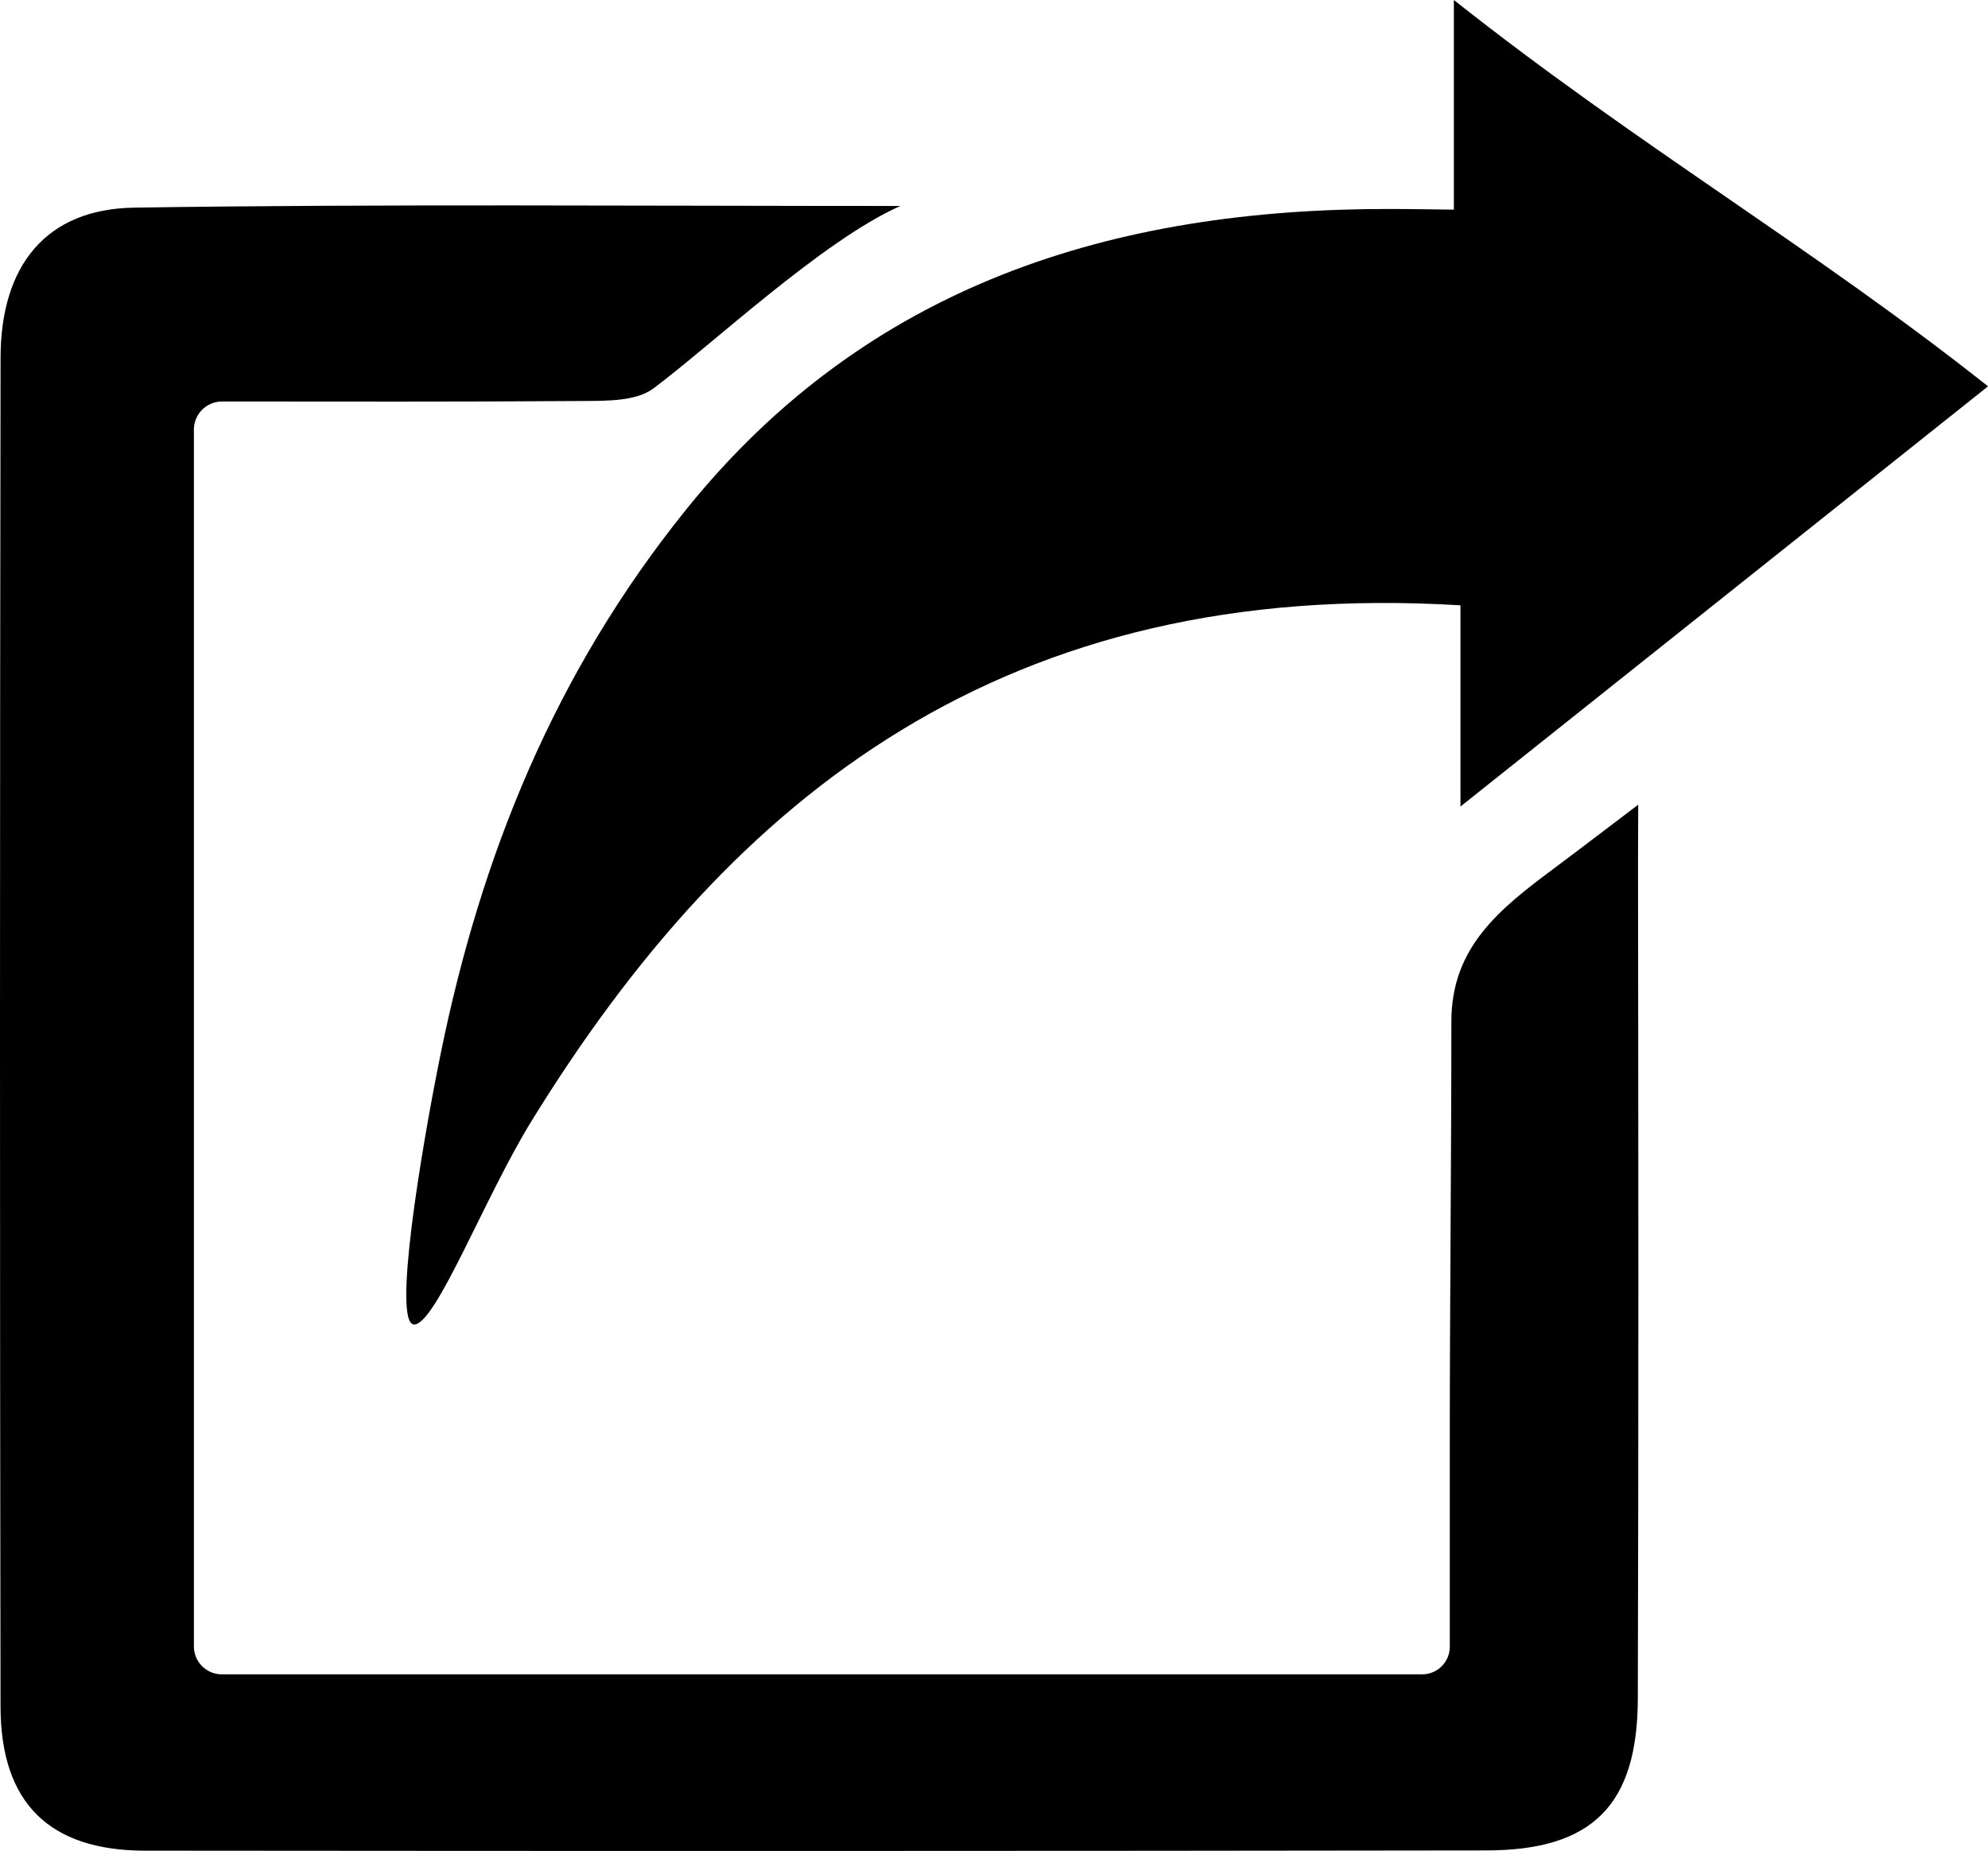
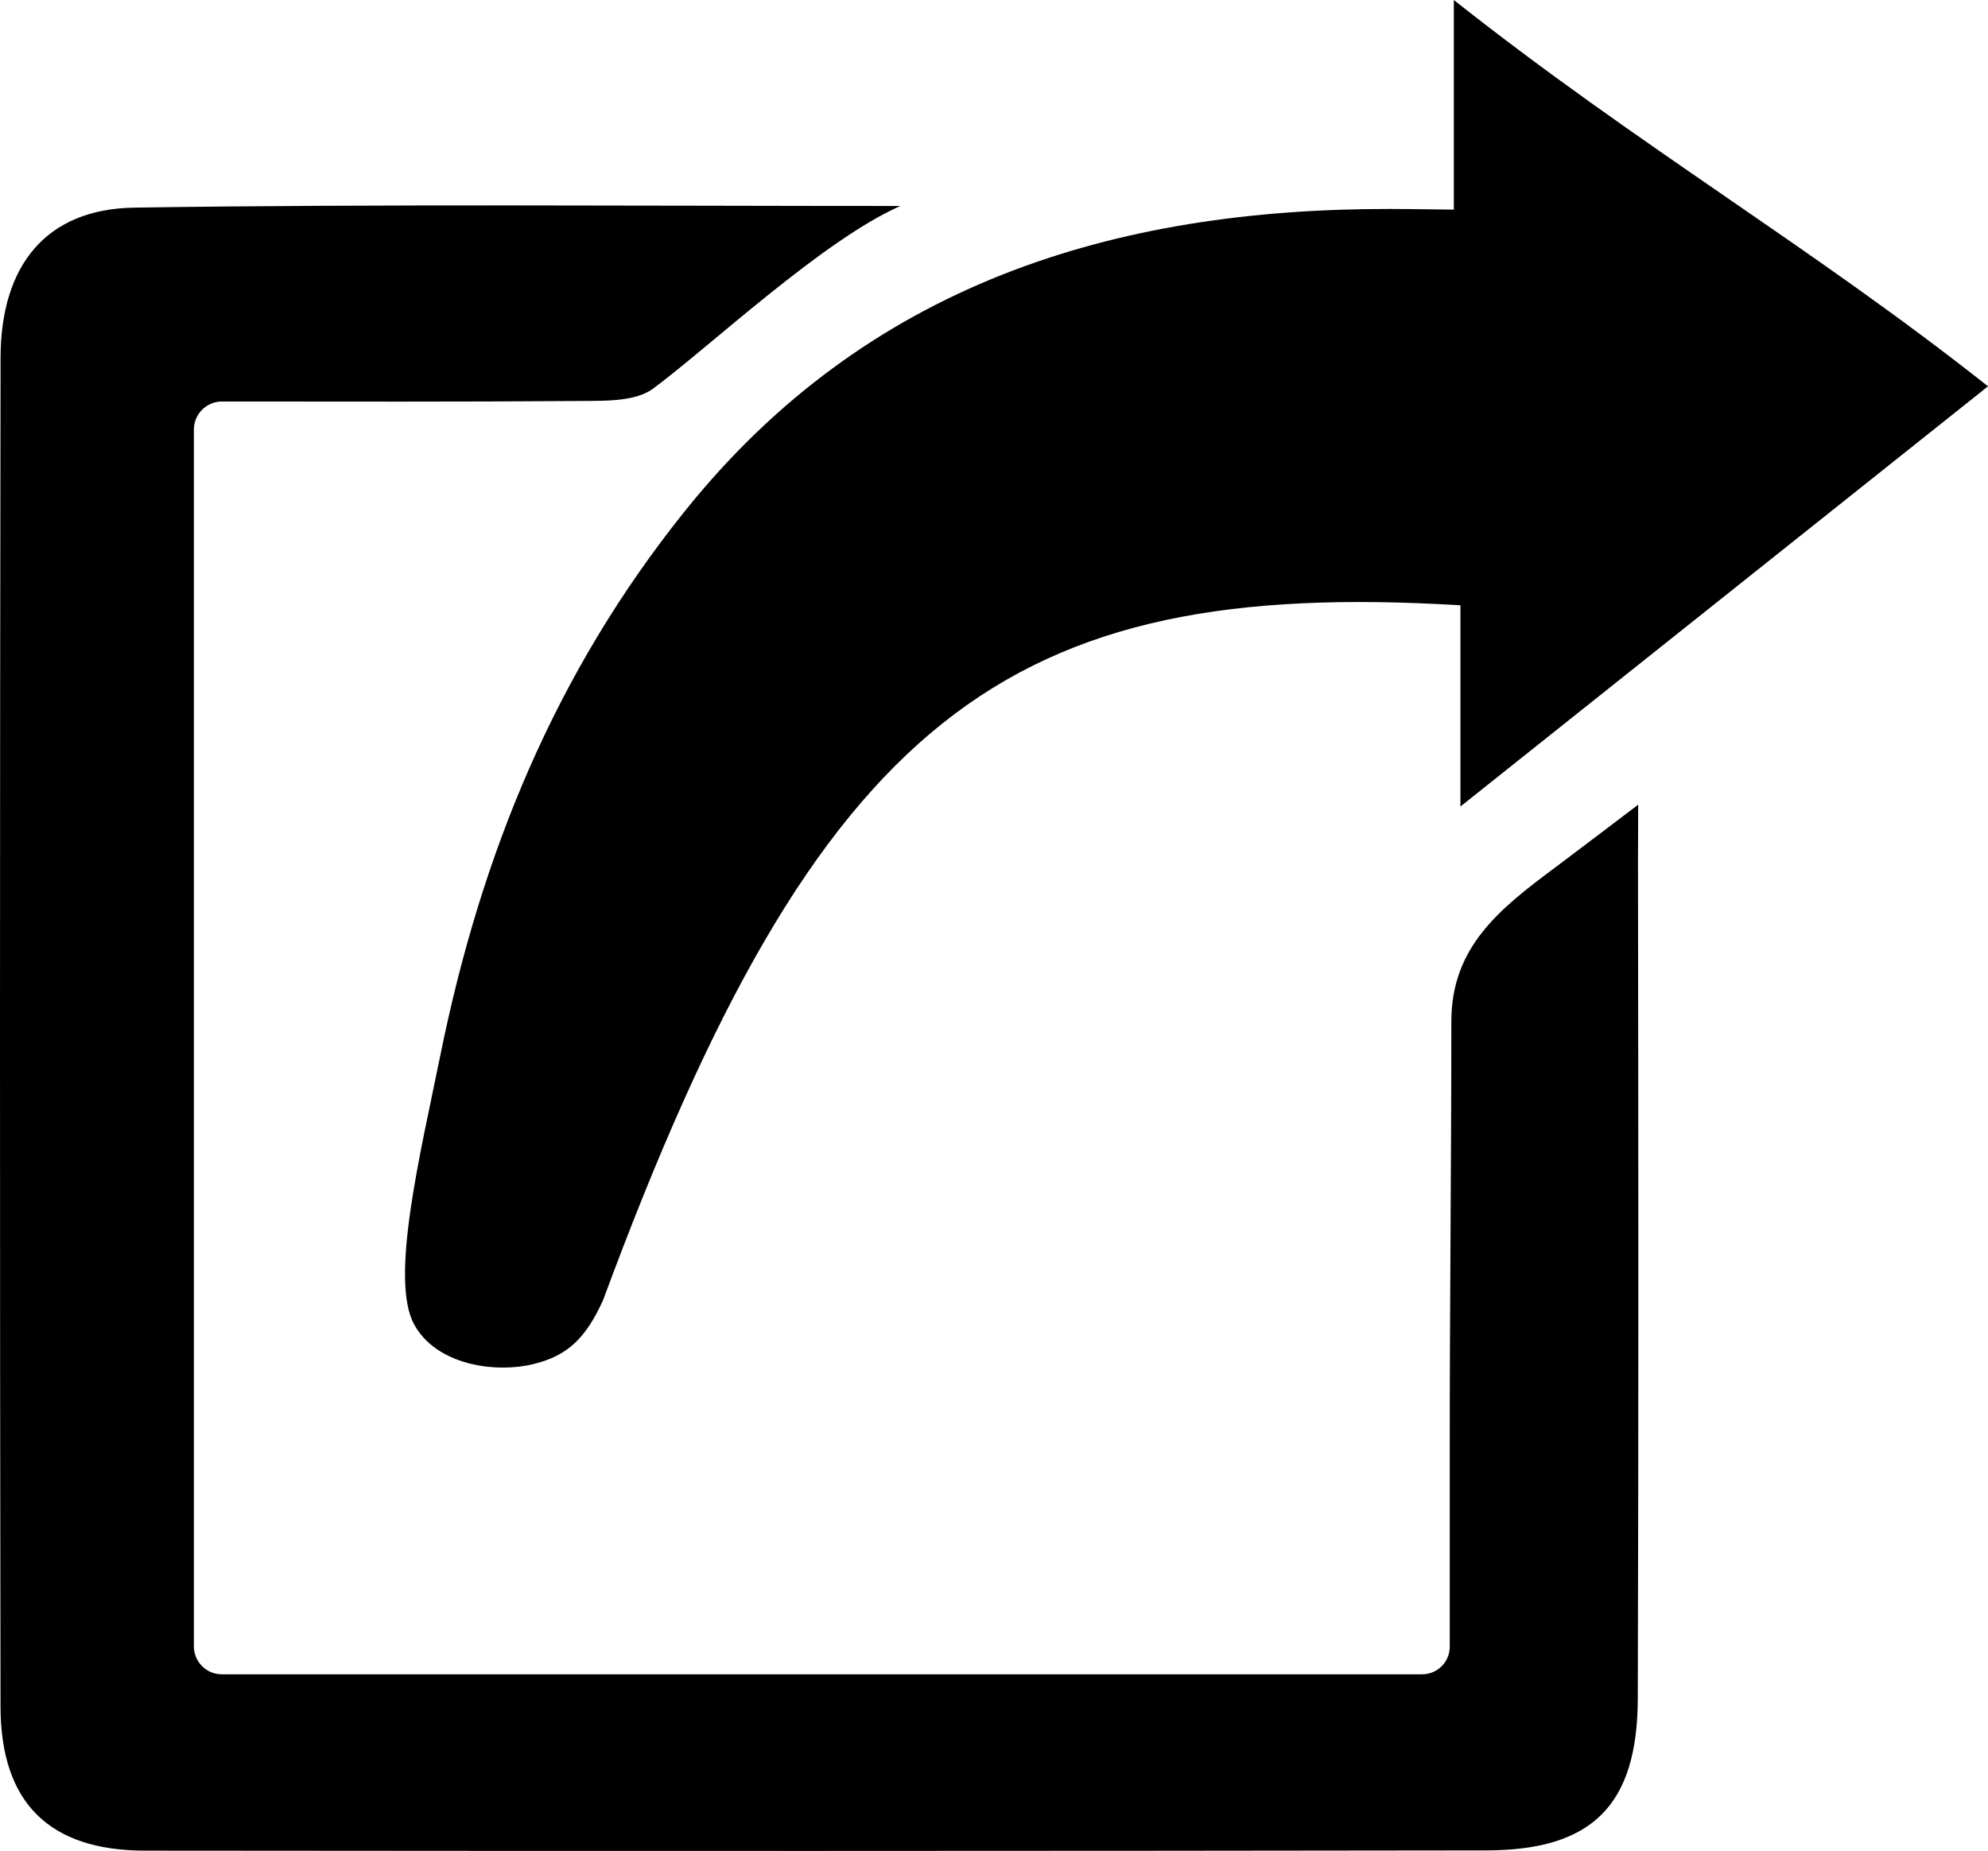
- <svg xmlns="http://www.w3.org/2000/svg" version="1.1" x="0px" y="0px" width="492.15px" height="458.29px" viewBox="0 0 492.15 458.29" style="overflow:visible;enable-background:new 0 0 492.15 458.29;" xml:space="preserve">
+ <svg xmlns="http://www.w3.org/2000/svg" version="1.1" x="0px" y="0px" width="492.16px" height="458.28px" viewBox="0 0 492.16 458.28" style="overflow:visible;enable-background:new 0 0 492.16 458.28;" xml:space="preserve">
  <defs>
</defs>
-   <g id="_x37_9A6h3.tif_1_">
+   <g id="_x37_9A6h3.tif_2_">
    <g>
-       <path d="M54.89,414.55h297.19c3.77,0,6.83-3.06,6.83-6.83v-50.35c0-35.1,0.39-70.06,0.39-104.43c0-18.45,11.87-27.86,25.69-38.14    c4.82-3.59,20.57-15.57,20.57-15.57l-0.05,14.4c0.09,68.98,0.16,137.96-0.05,206.94c-0.08,26.36-11.22,37.54-37.47,37.58    c-110.7,0.16-221.4,0.17-332.1,0.06c-23.72-0.02-35.72-11.86-35.76-35.66C-0.05,311.22-0.04,199.88,0.14,88.54    c0.04-22.89,11.34-36.79,33.04-37.13c59.66-0.92,126.72-0.41,189.71-0.41c-19.18,8.47-46.98,34.65-61.16,45.19    c-4.24,3.15-11.35,3.05-17.15,3.09c-35.15,0.24-54.25,0.14-89.63,0.13c-3.83,0-6.95,3.11-6.95,6.94v301.32    C48.02,411.47,51.1,414.55,54.89,414.55z" />
-       <path d="M359.92,51.91c0-20.08,0-28.03,0-51.91c45.81,36.26,88.48,61.03,132.24,95.65c-43.41,34.58-85.71,68.28-130.61,104.04    c0-17.42,0-32.58,0-49.82c-112.35-6.8-180.03,46.62-230,127.74c-11.53,18.72-23.65,50.32-29.02,50.32s1.53-42.24,6.51-66.78    c10.03-49.39,28.3-94.61,60.81-134.98c44.85-55.71,105.69-74.54,174.33-74.43C348.94,51.74,359.92,51.91,359.92,51.91z" />
+       <path d="M54.89,414.55h297.19c3.77,0,6.83-3.06,6.83-6.83v-50.35c0-35.1,0.39-70.06,0.39-104.43c0-18.45,11.87-27.86,25.69-38.14    c4.82-3.59,20.57-15.57,20.57-15.57l-0.05,14.4c0.09,68.98,0.16,137.96-0.05,206.94c-0.08,26.36-11.22,37.54-37.47,37.58    c-110.7,0.16-221.4,0.17-332.1,0.06c-23.72-0.02-35.72-11.86-35.76-35.66C-0.05,311.22-0.04,199.88,0.14,88.54    c0.04-22.89,11.34-36.79,33.04-37.13C92.84,50.49,159.9,51,222.89,51c-19.18,8.47-46.98,34.65-61.16,45.19    c-4.24,3.15-11.35,3.05-17.15,3.09c-35.15,0.24-54.25,0.14-89.63,0.13c-3.83,0-6.95,3.11-6.95,6.94v301.32    C48.02,411.47,51.1,414.55,54.89,414.55z" />
+       <path d="M359.92,51.91c0-20.08,0-28.03,0-51.91c45.81,36.26,88.48,61.03,132.24,95.65c-43.41,34.58-85.71,68.28-130.61,104.04    c0-17.42,0-32.58,0-49.82c-112.35-6.8-158.75,27.36-212.25,172.04c-4.28,9.42-8.76,13.69-16.96,15.76    c-9.8,2.48-24.34,0.26-29.81-9.74c-6.1-11.16,1.53-42.24,6.51-66.78c10.03-49.39,28.3-94.61,60.81-134.98    c44.85-55.71,105.69-74.54,174.33-74.43C348.94,51.74,359.92,51.91,359.92,51.91z" />
    </g>
  </g>
</svg>
